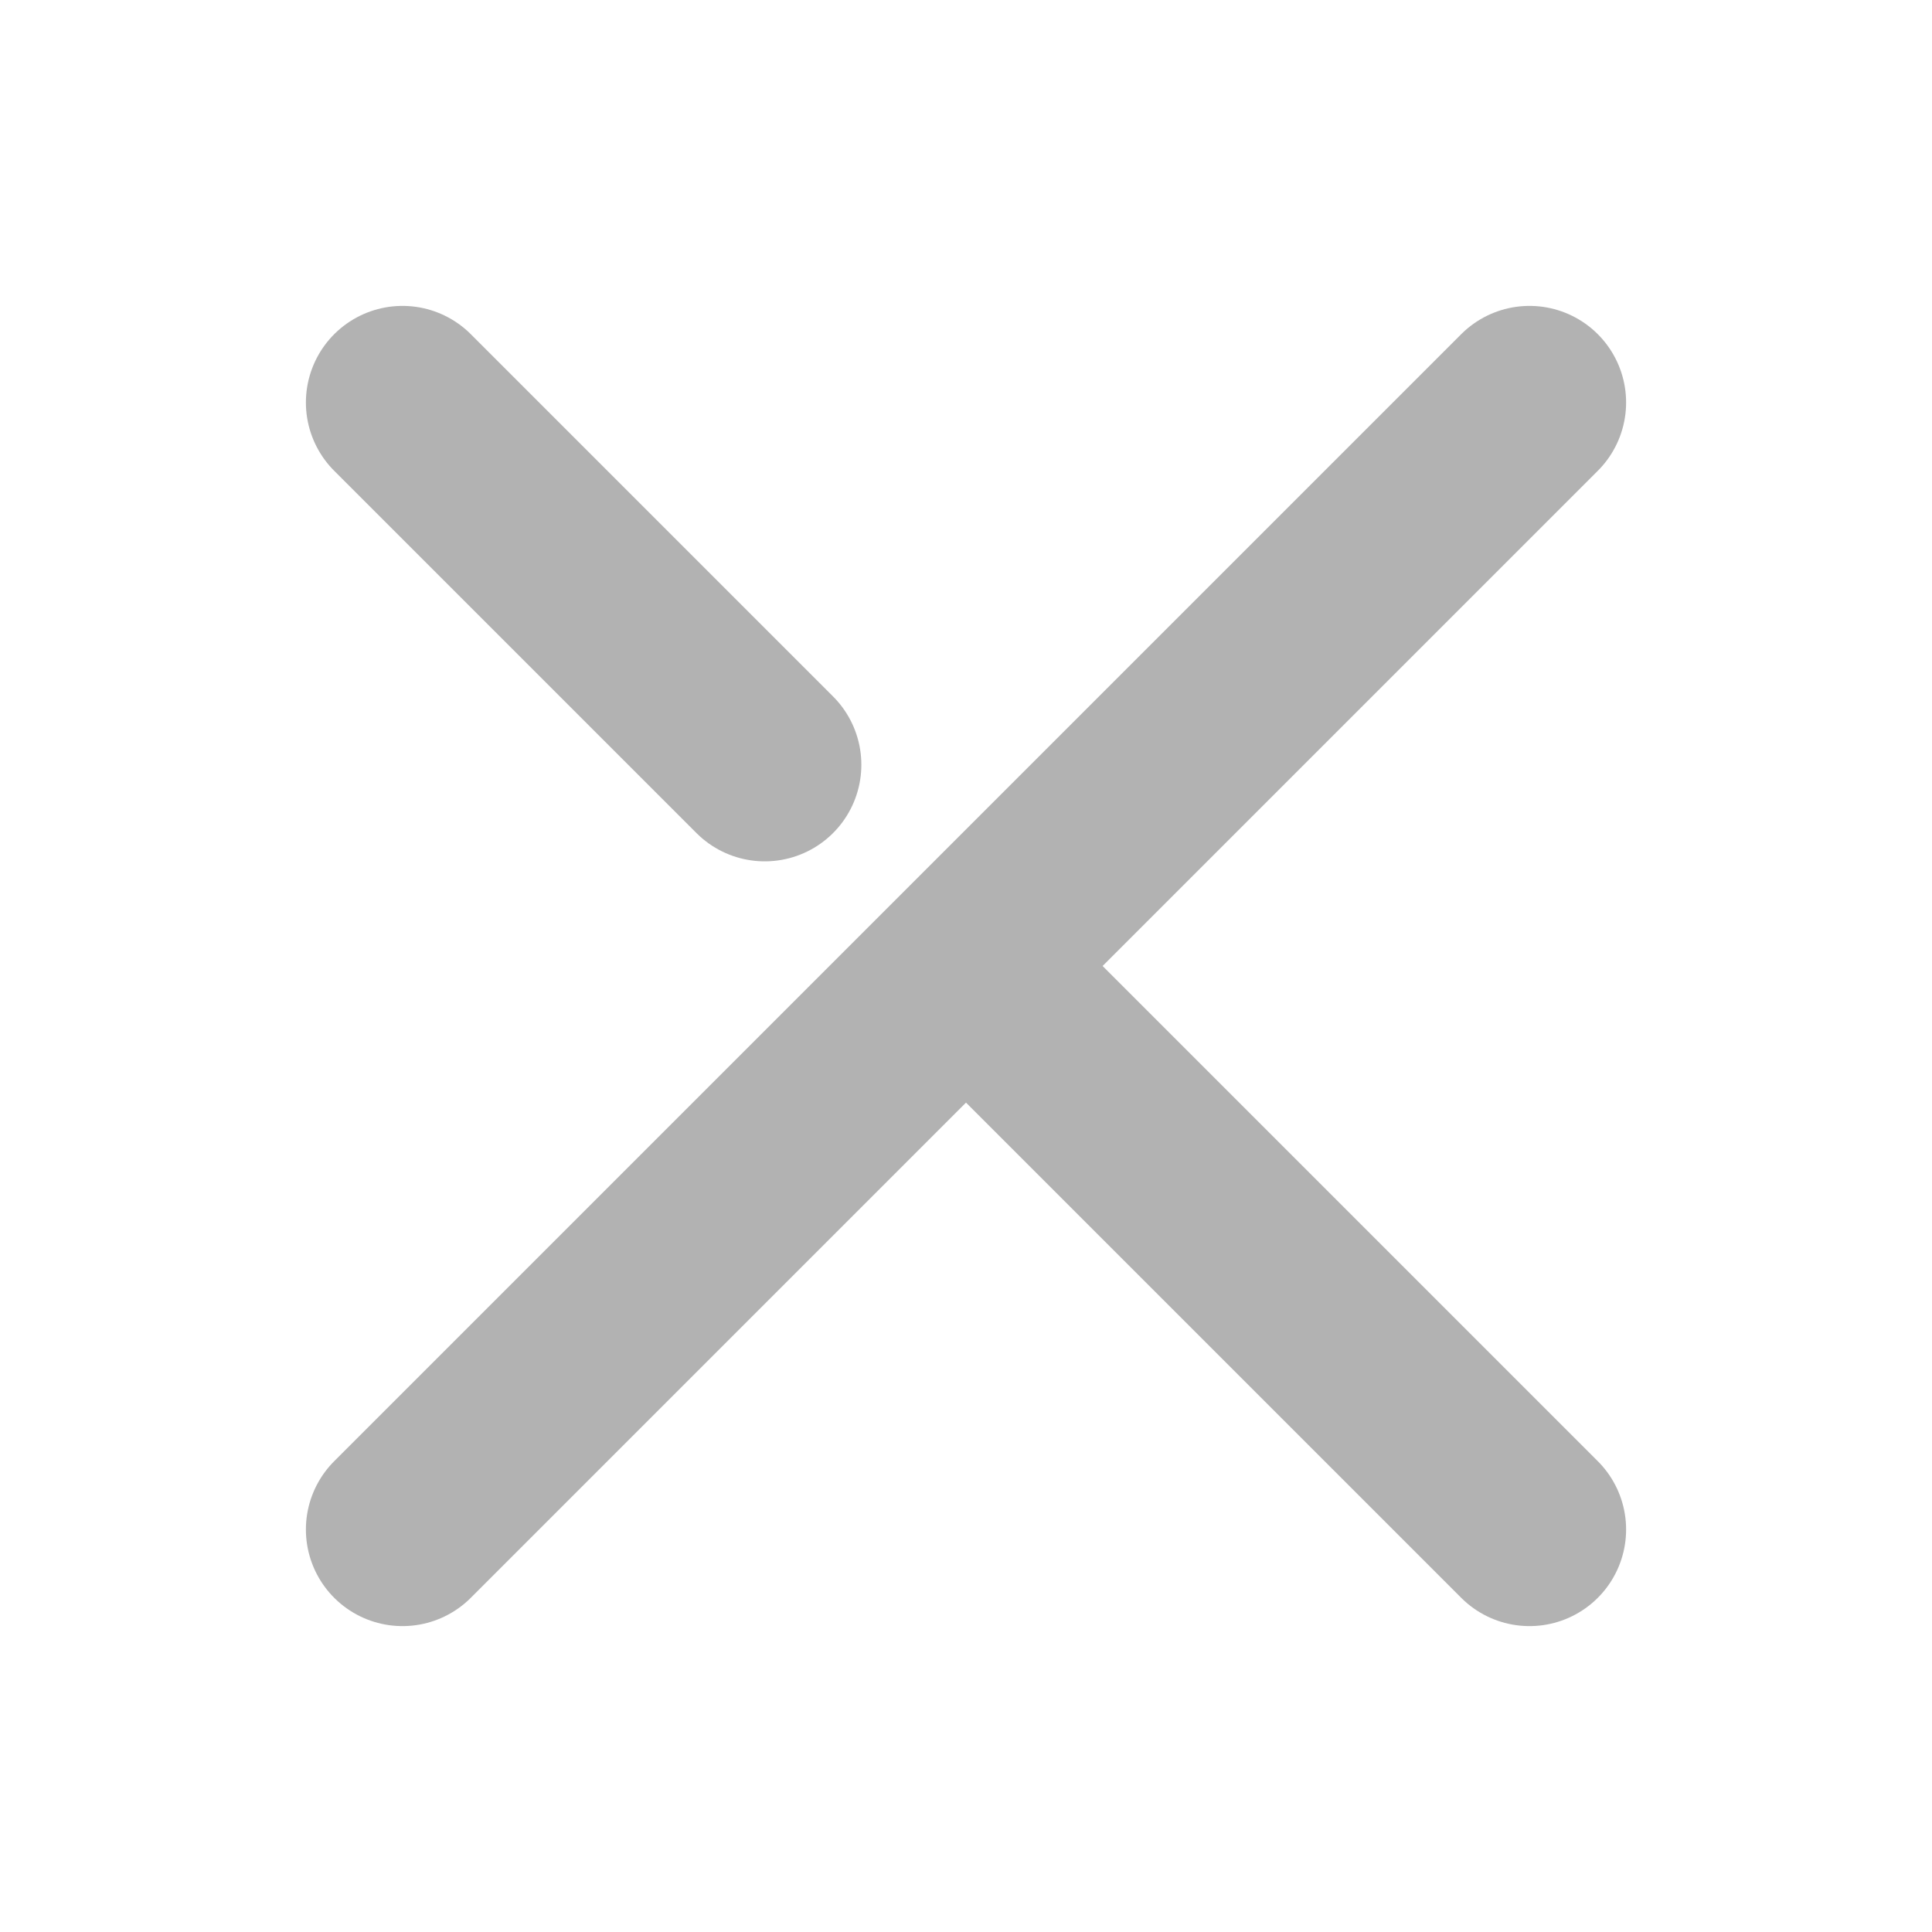
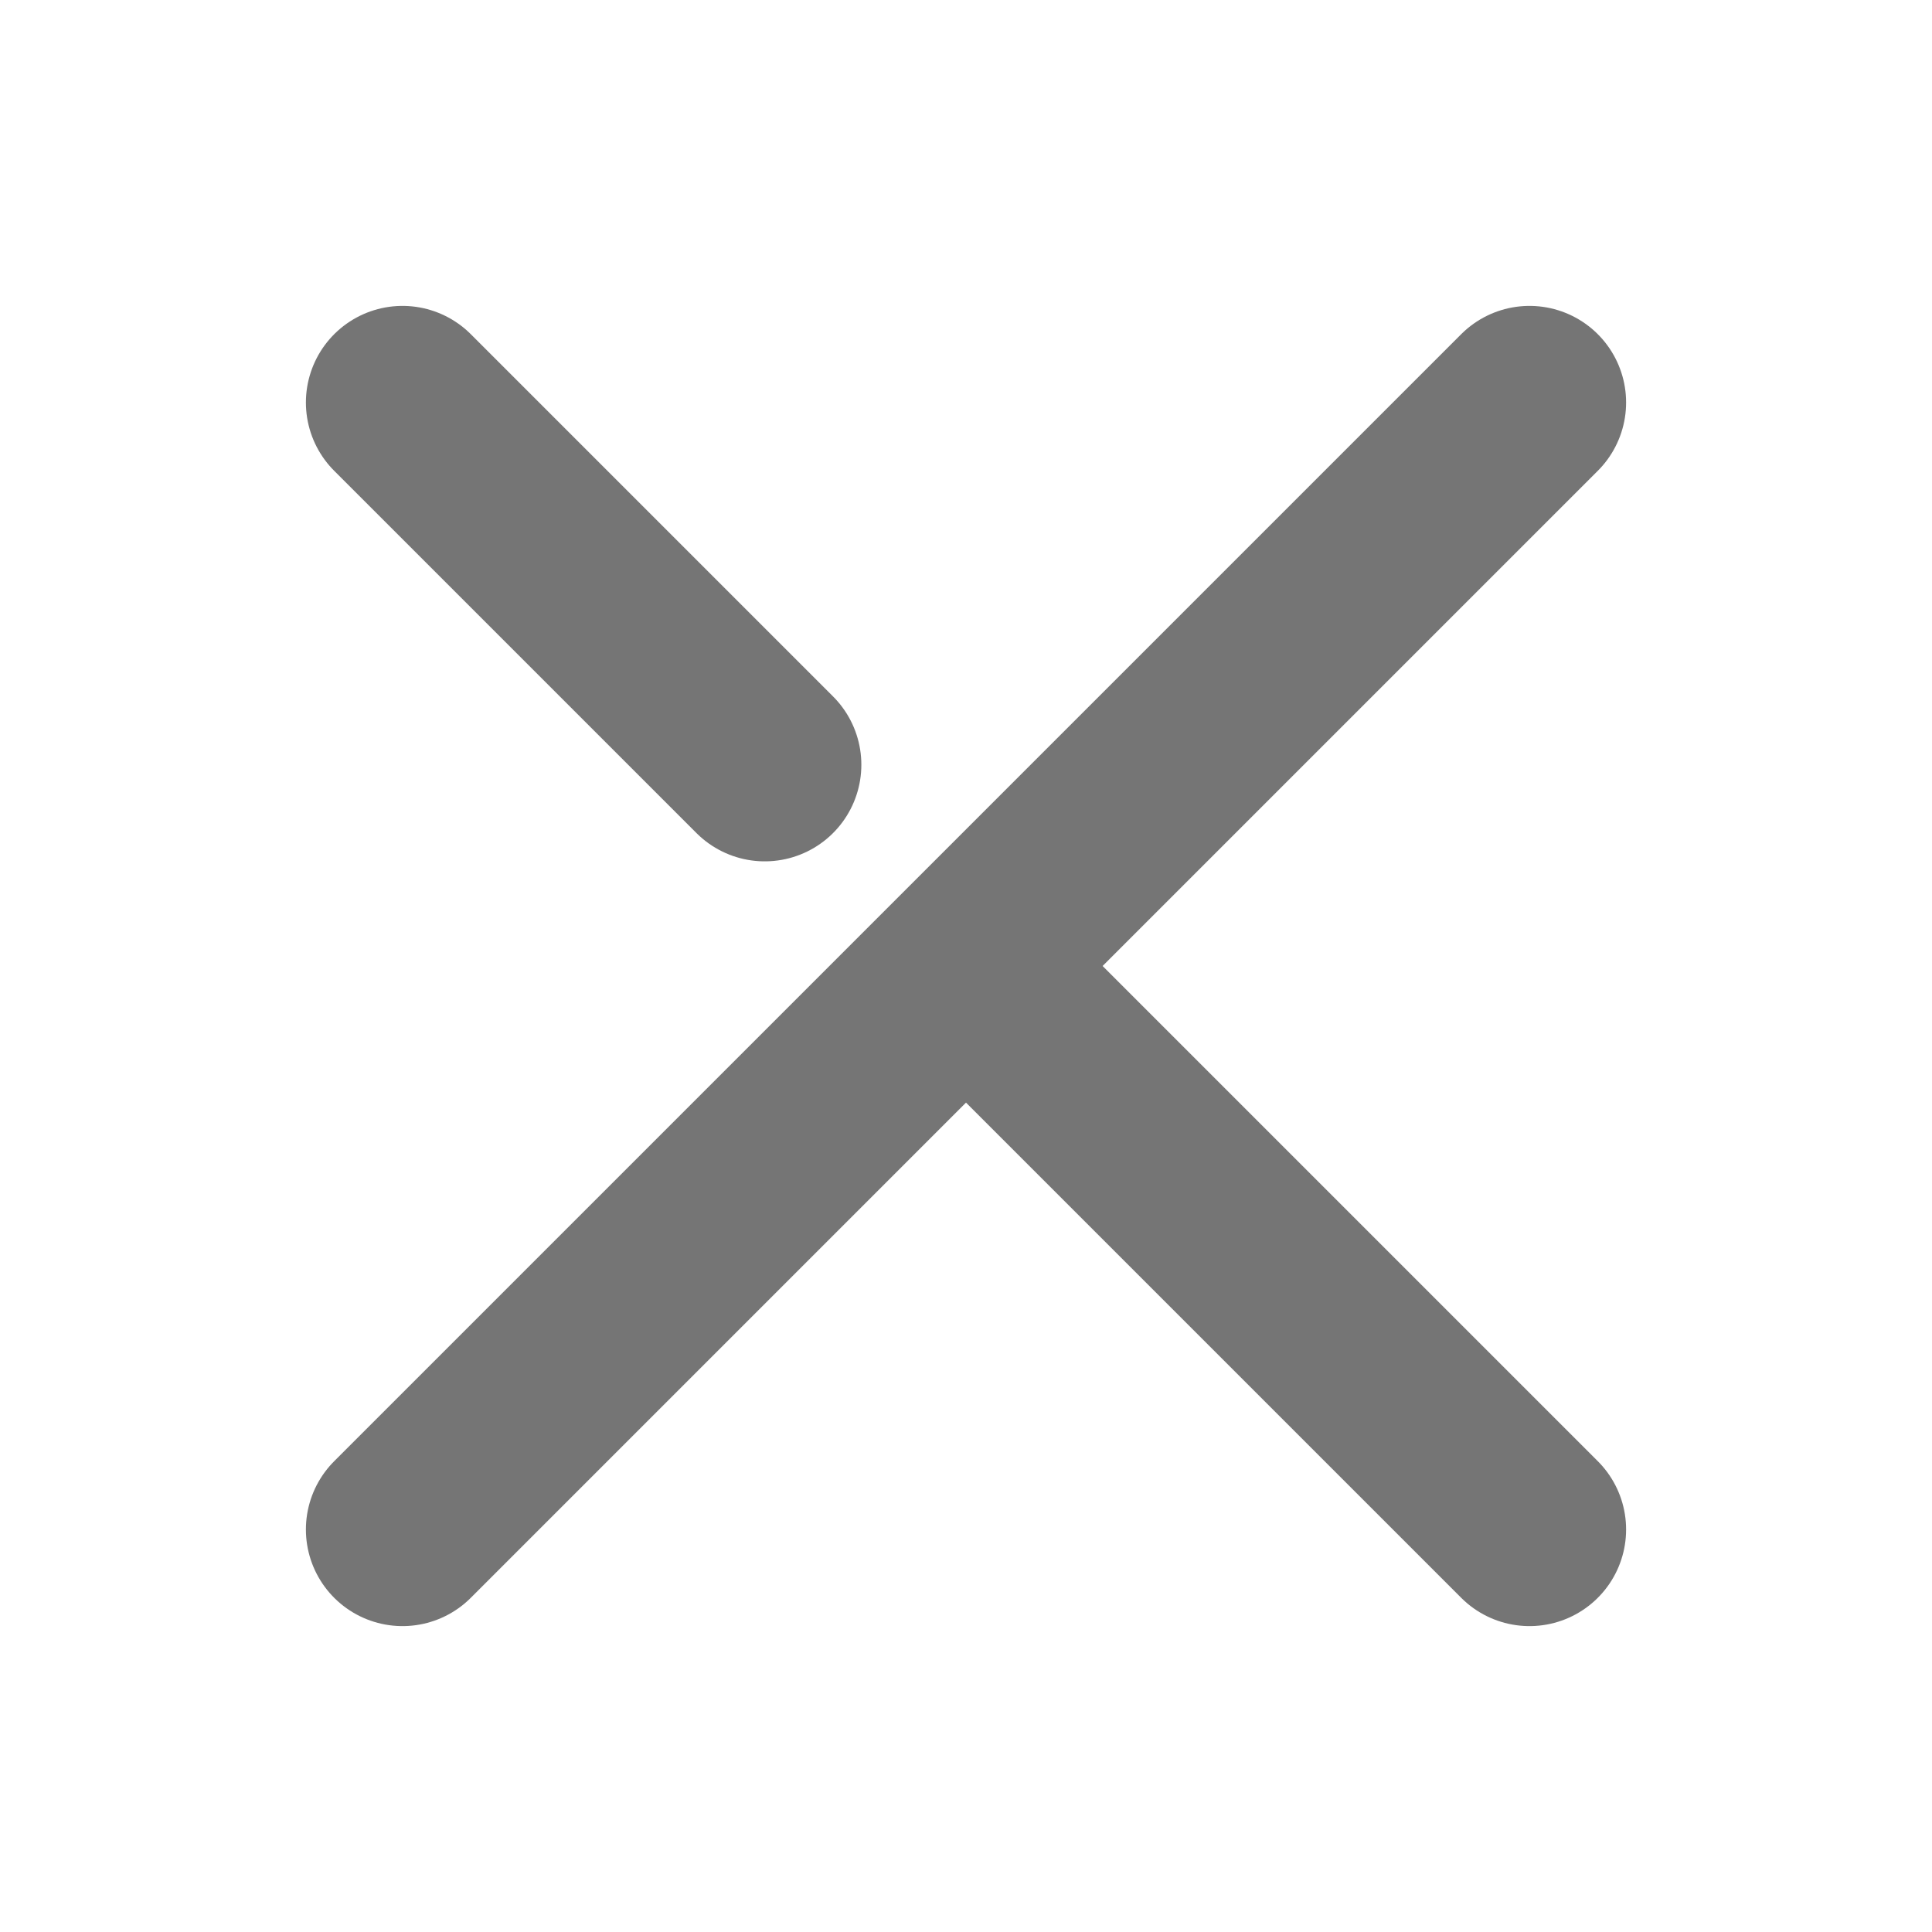
- <svg xmlns="http://www.w3.org/2000/svg" width="800px" height="800px" viewBox="0 0 24 24" fill="none" stroke="#b2b2b2">
+ <svg xmlns="http://www.w3.org/2000/svg" width="800px" height="800px" viewBox="0 0 24 24" fill="none" stroke="#757575">
  <g id="SVGRepo_bgCarrier" stroke-width="0" />
  <g id="SVGRepo_tracerCarrier" stroke-linecap="round" stroke-linejoin="round" />
  <g id="SVGRepo_iconCarrier">
-     <path d="M19 5L5 19M5 5L9.5 9.5M12 12L19 19" stroke="#b2b2b2" stroke-width="2.4" stroke-linecap="round" stroke-linejoin="round" />
+     <path d="M19 5L5 19M5 5L9.5 9.5M12 12L19 19" stroke="#757575" stroke-width="2.4" stroke-linecap="round" stroke-linejoin="round" />
  </g>
</svg>
